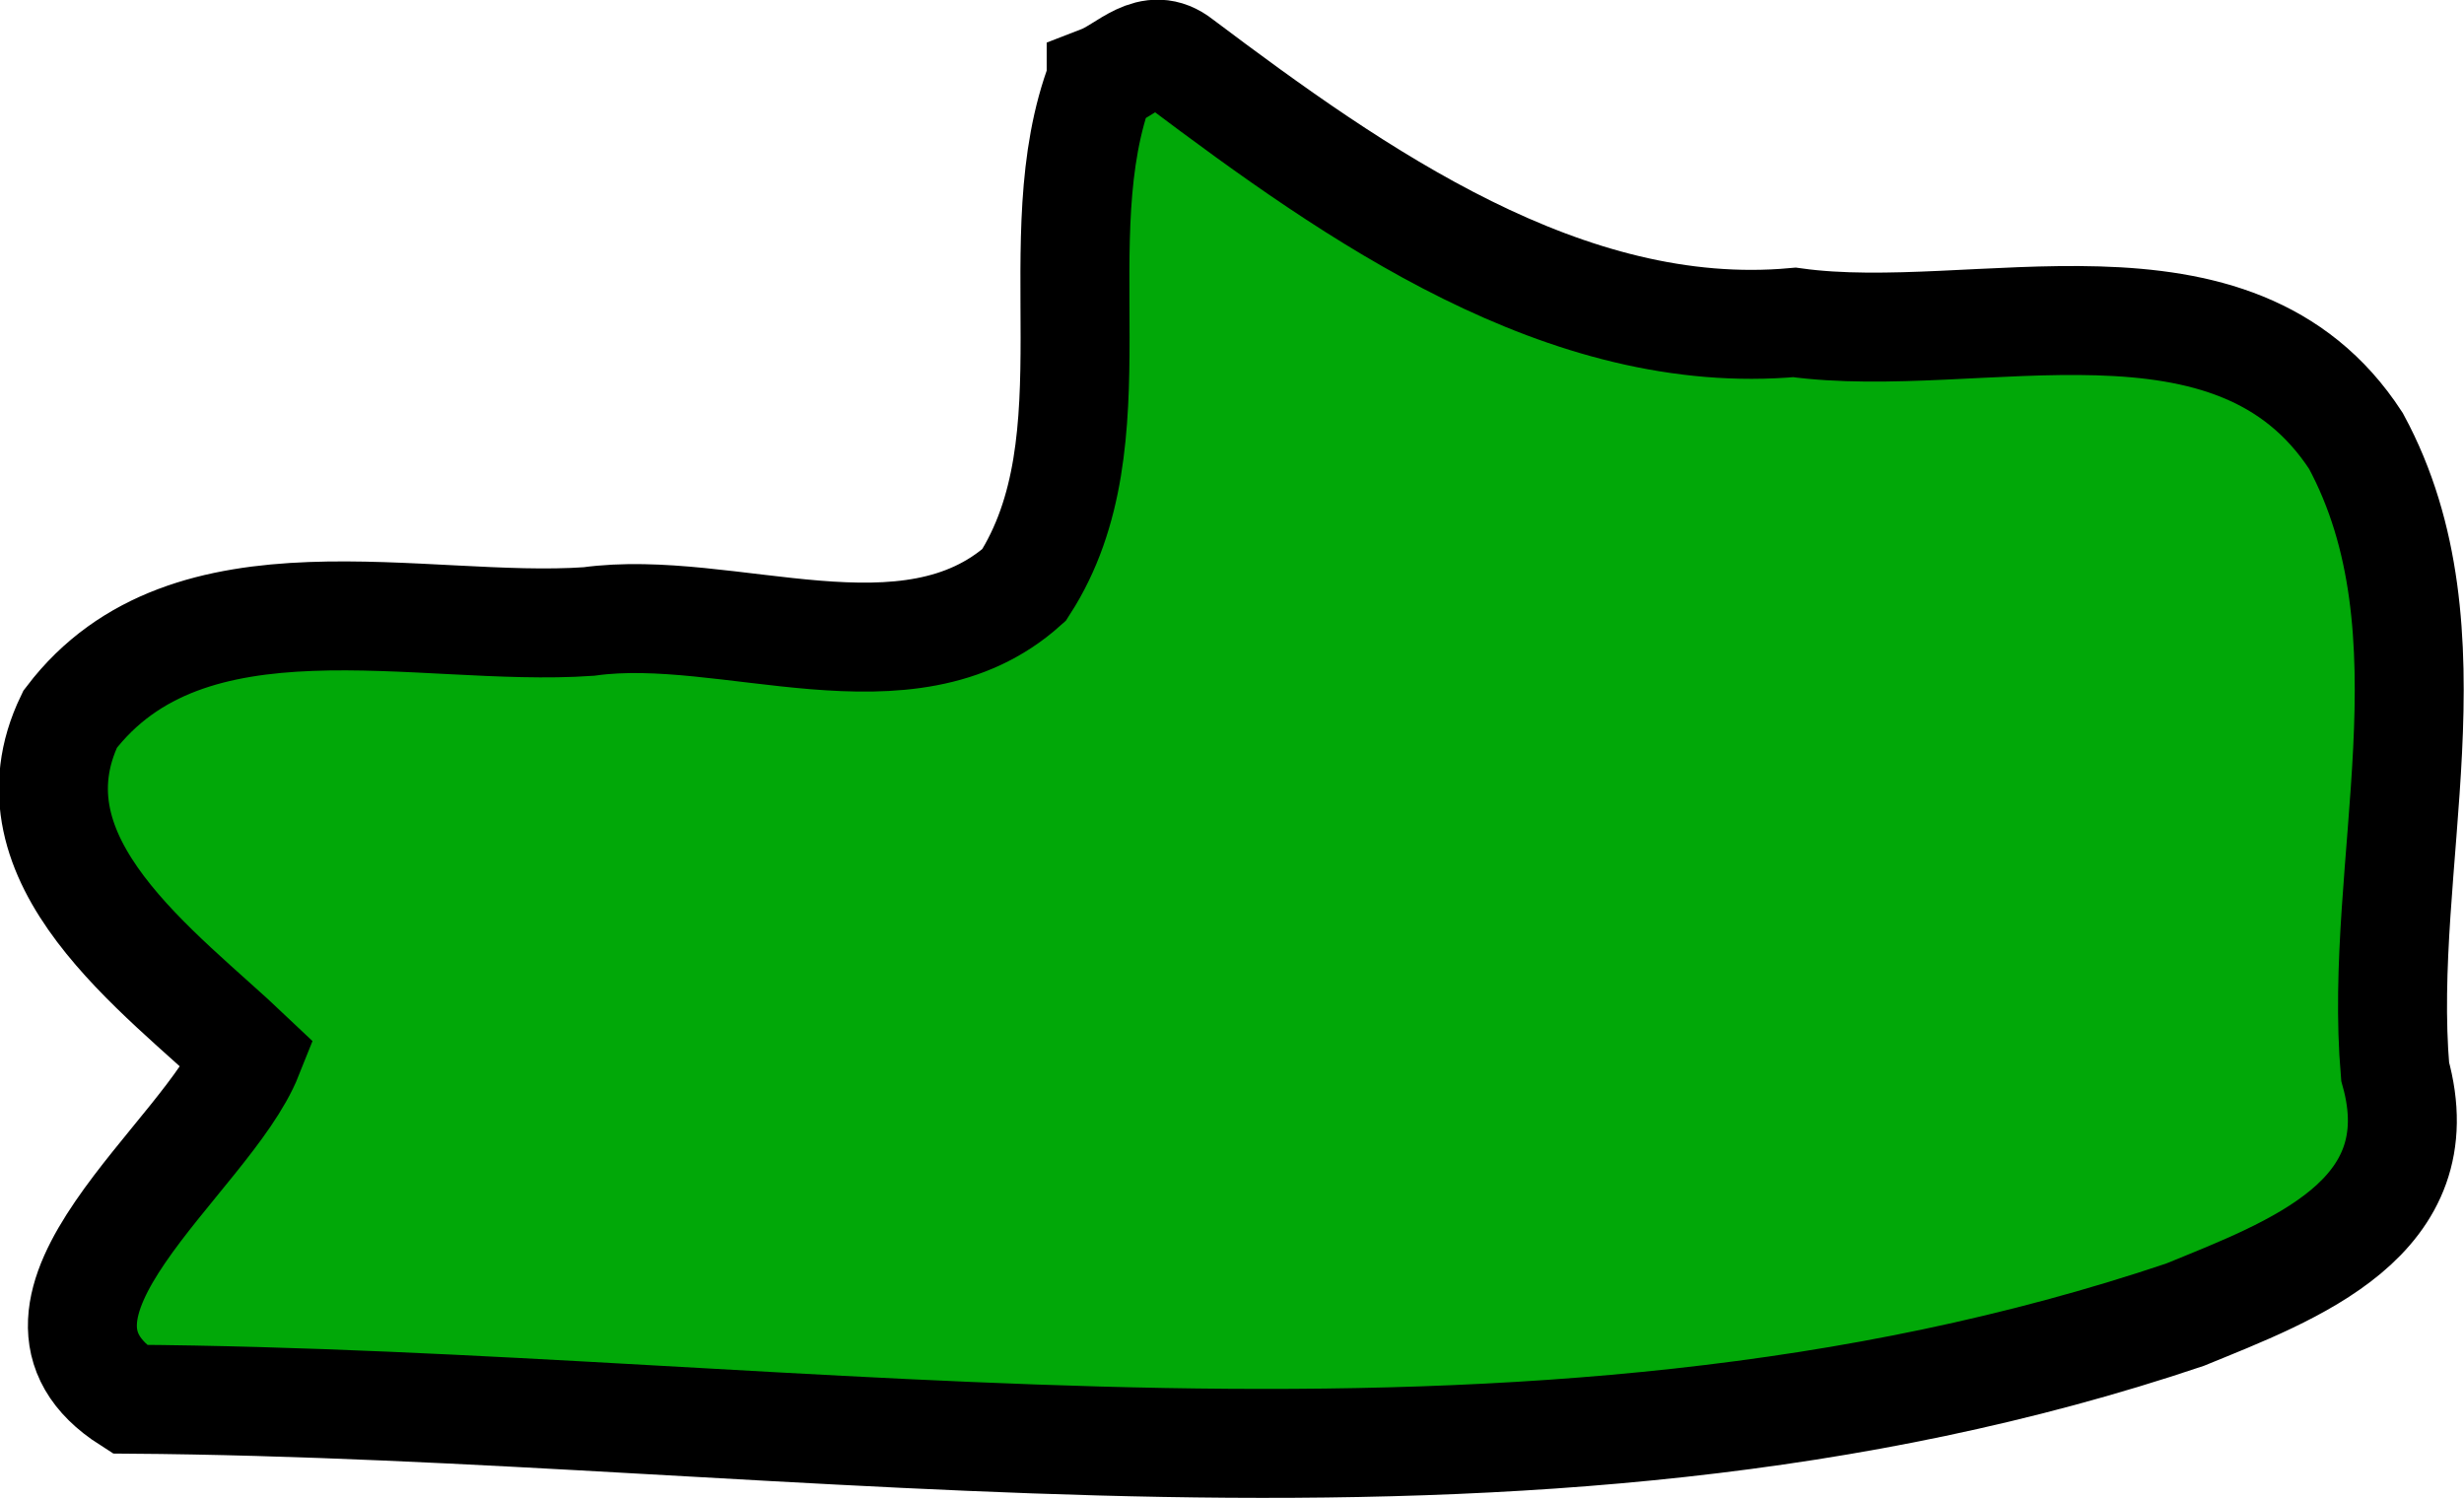
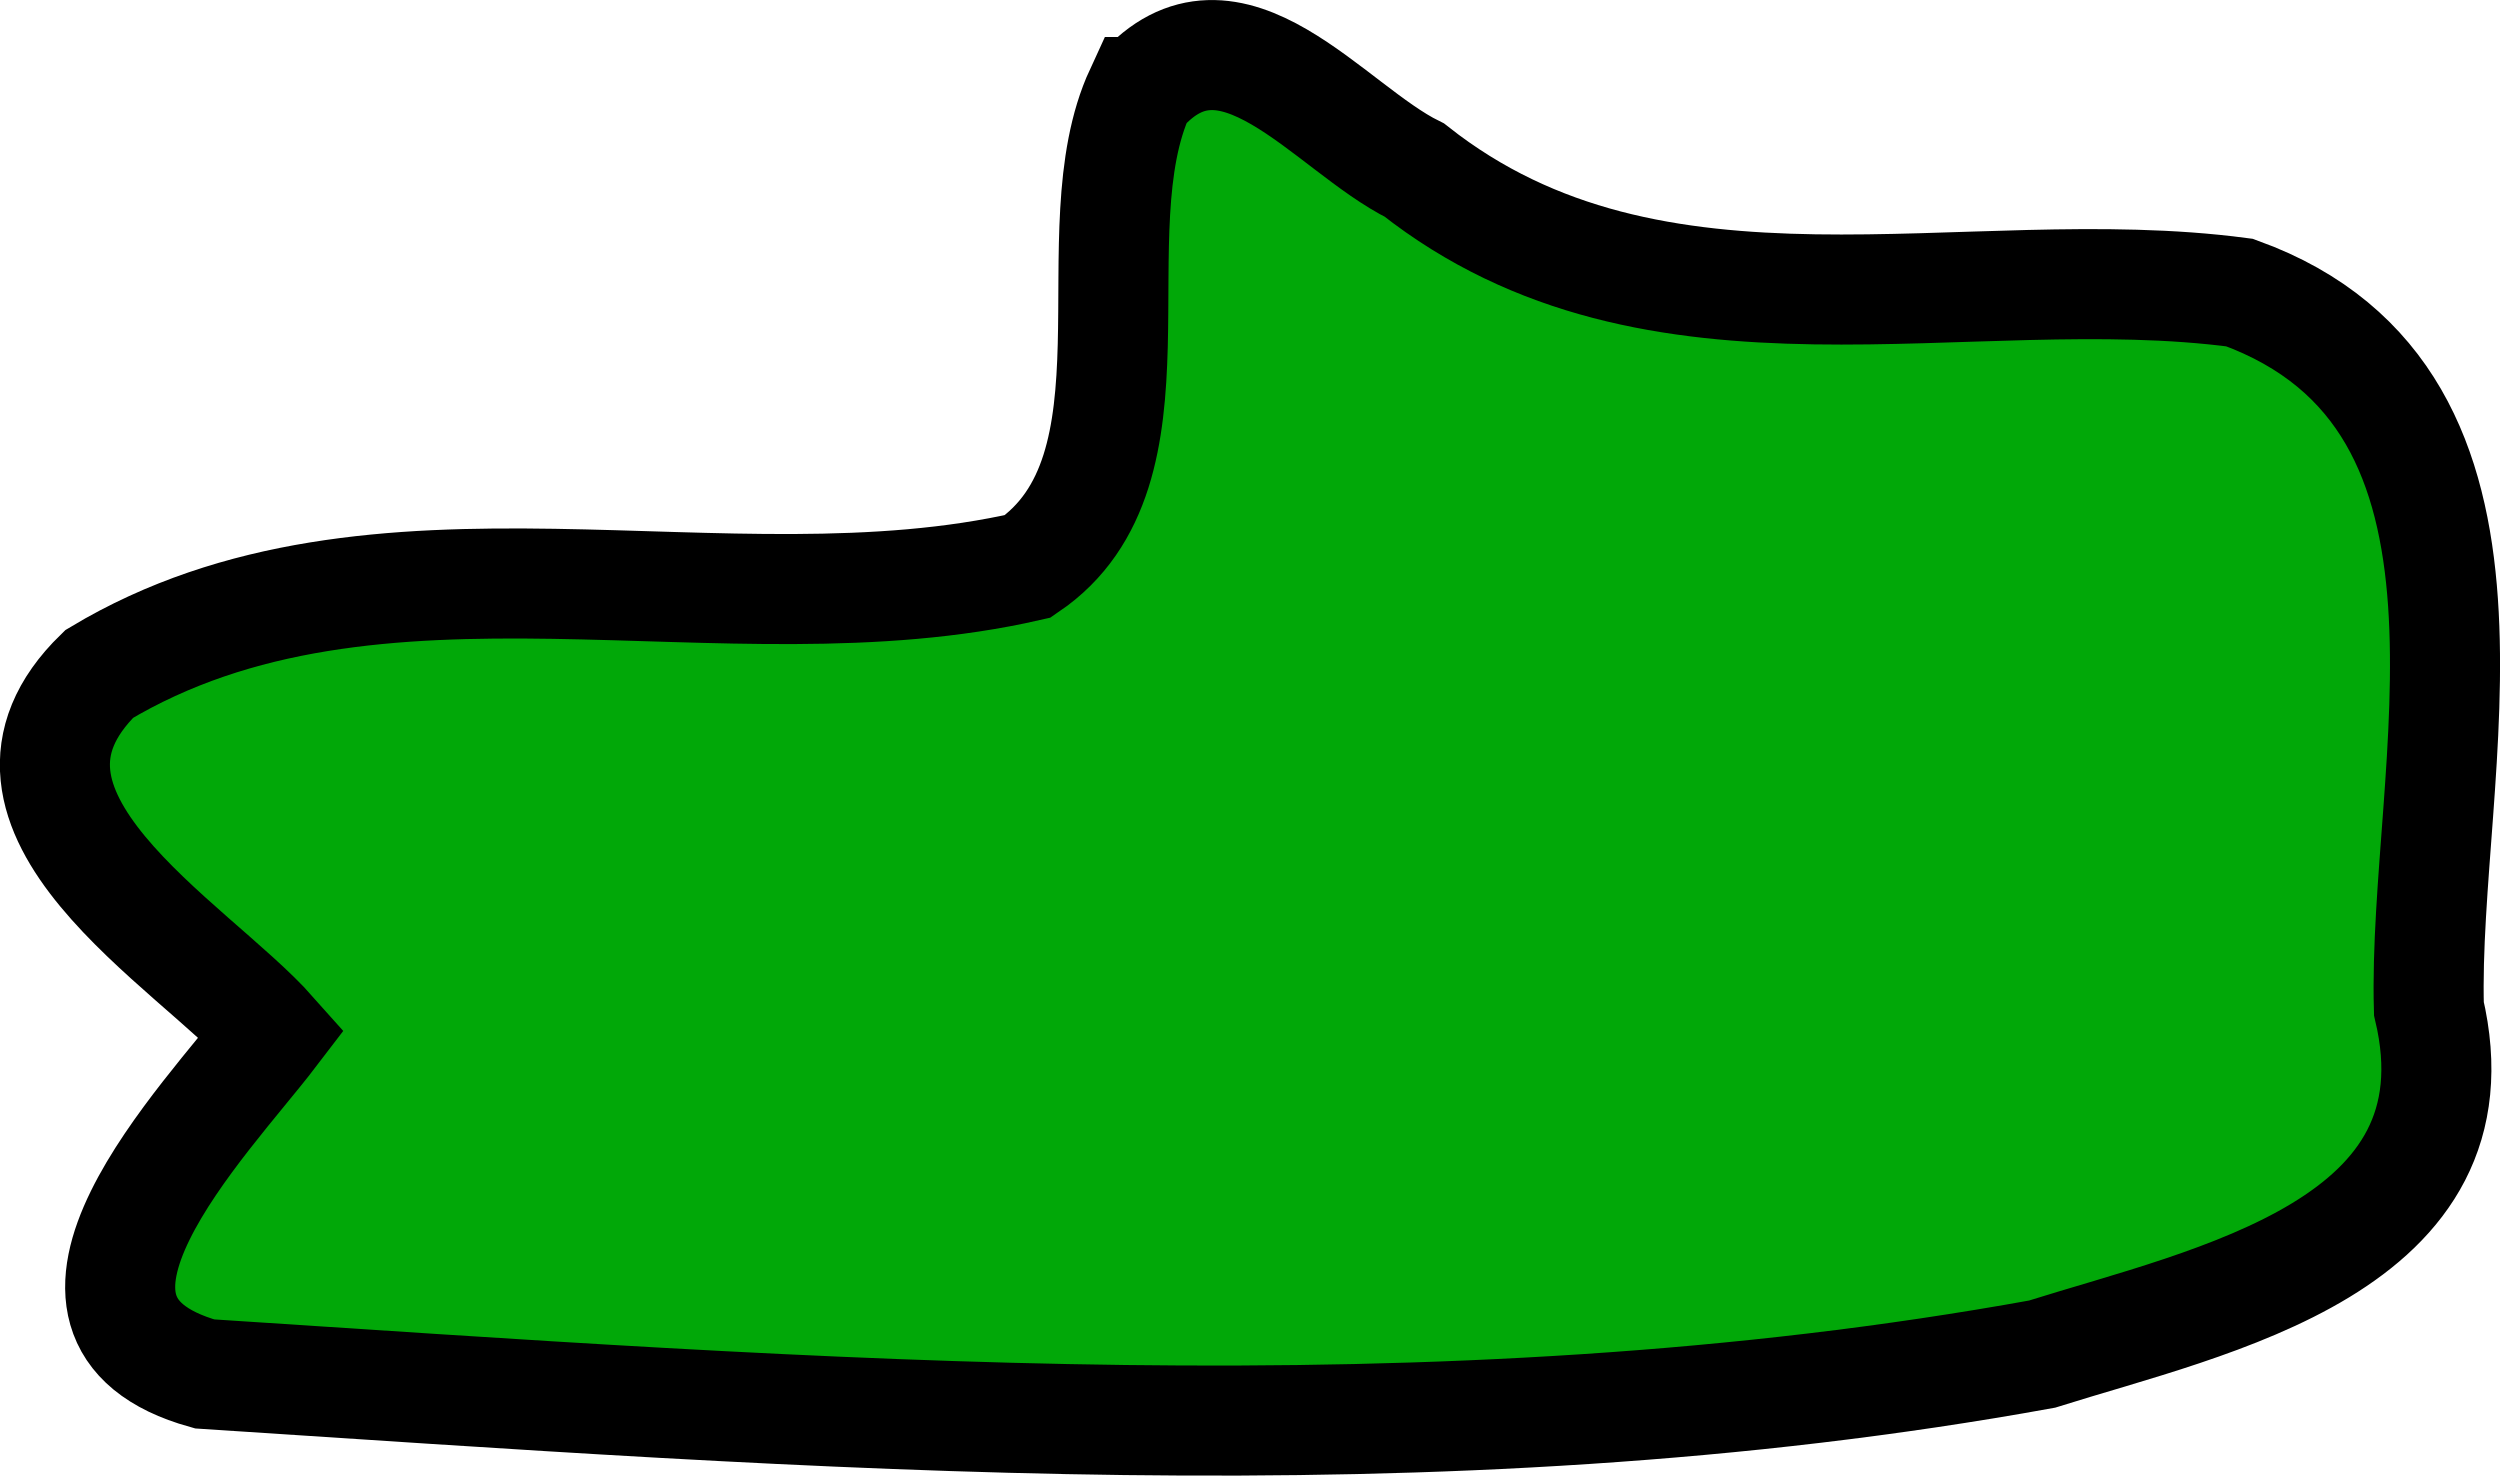
- <svg xmlns="http://www.w3.org/2000/svg" width="34.185" height="20.795" viewBox="0 0 9.045 5.502" version="1.1" id="svg66797">
+ <svg xmlns="http://www.w3.org/2000/svg" width="34.341" height="20.271" viewBox="0 0 9.086 5.363" version="1.1" id="svg66797">
  <defs id="defs66794" />
-   <g id="layer1" transform="translate(-77.57377,-133.3445)">
-     <path style="fill:#01a808;fill-opacity:1;stroke:#000000;stroke-width:0.4;stroke-dasharray:none" d="m 81.616,133.639 c -0.222,0.582 0.061,1.32 -0.283,1.853 -0.426,0.381 -1.087,0.063 -1.598,0.134 -0.616,0.043 -1.47,-0.212 -1.904,0.359 -0.251,0.52 0.331,0.926 0.654,1.233 -0.151,0.379 -0.956,0.931 -0.436,1.263 2.497,0.018 5.113,0.509 7.545,-0.31 0.396,-0.162 0.923,-0.353 0.772,-0.893 -0.065,-0.758 0.235,-1.614 -0.144,-2.315 -0.448,-0.688 -1.389,-0.342 -2.061,-0.435 -0.84,0.076 -1.611,-0.468 -2.256,-0.953 -0.108,-0.086 -0.193,0.026 -0.289,0.063 z" id="path66783" />
+   <g id="layer1" transform="translate(-77.77442,-136.8658)">
+     <path style="fill:#01a808;fill-opacity:1;stroke:#000000;stroke-width:0.4;stroke-dasharray:none;stroke-opacity:1" d="m 81.918,137.2 c -0.235,0.509 0.106,1.374 -0.408,1.724 -1.101,0.252 -2.367,-0.213 -3.375,0.391 -0.513,0.499 0.338,0.98 0.628,1.307 -0.239,0.313 -0.957,1.038 -0.245,1.237 2.214,0.144 4.48,0.327 6.678,-0.072 0.62,-0.195 1.61,-0.392 1.406,-1.256 -0.024,-0.858 0.39,-2.211 -0.688,-2.602 -0.998,-0.132 -2.119,0.249 -2.999,-0.445 -0.31,-0.153 -0.669,-0.656 -0.996,-0.284 z" id="path22628" />
  </g>
</svg>
